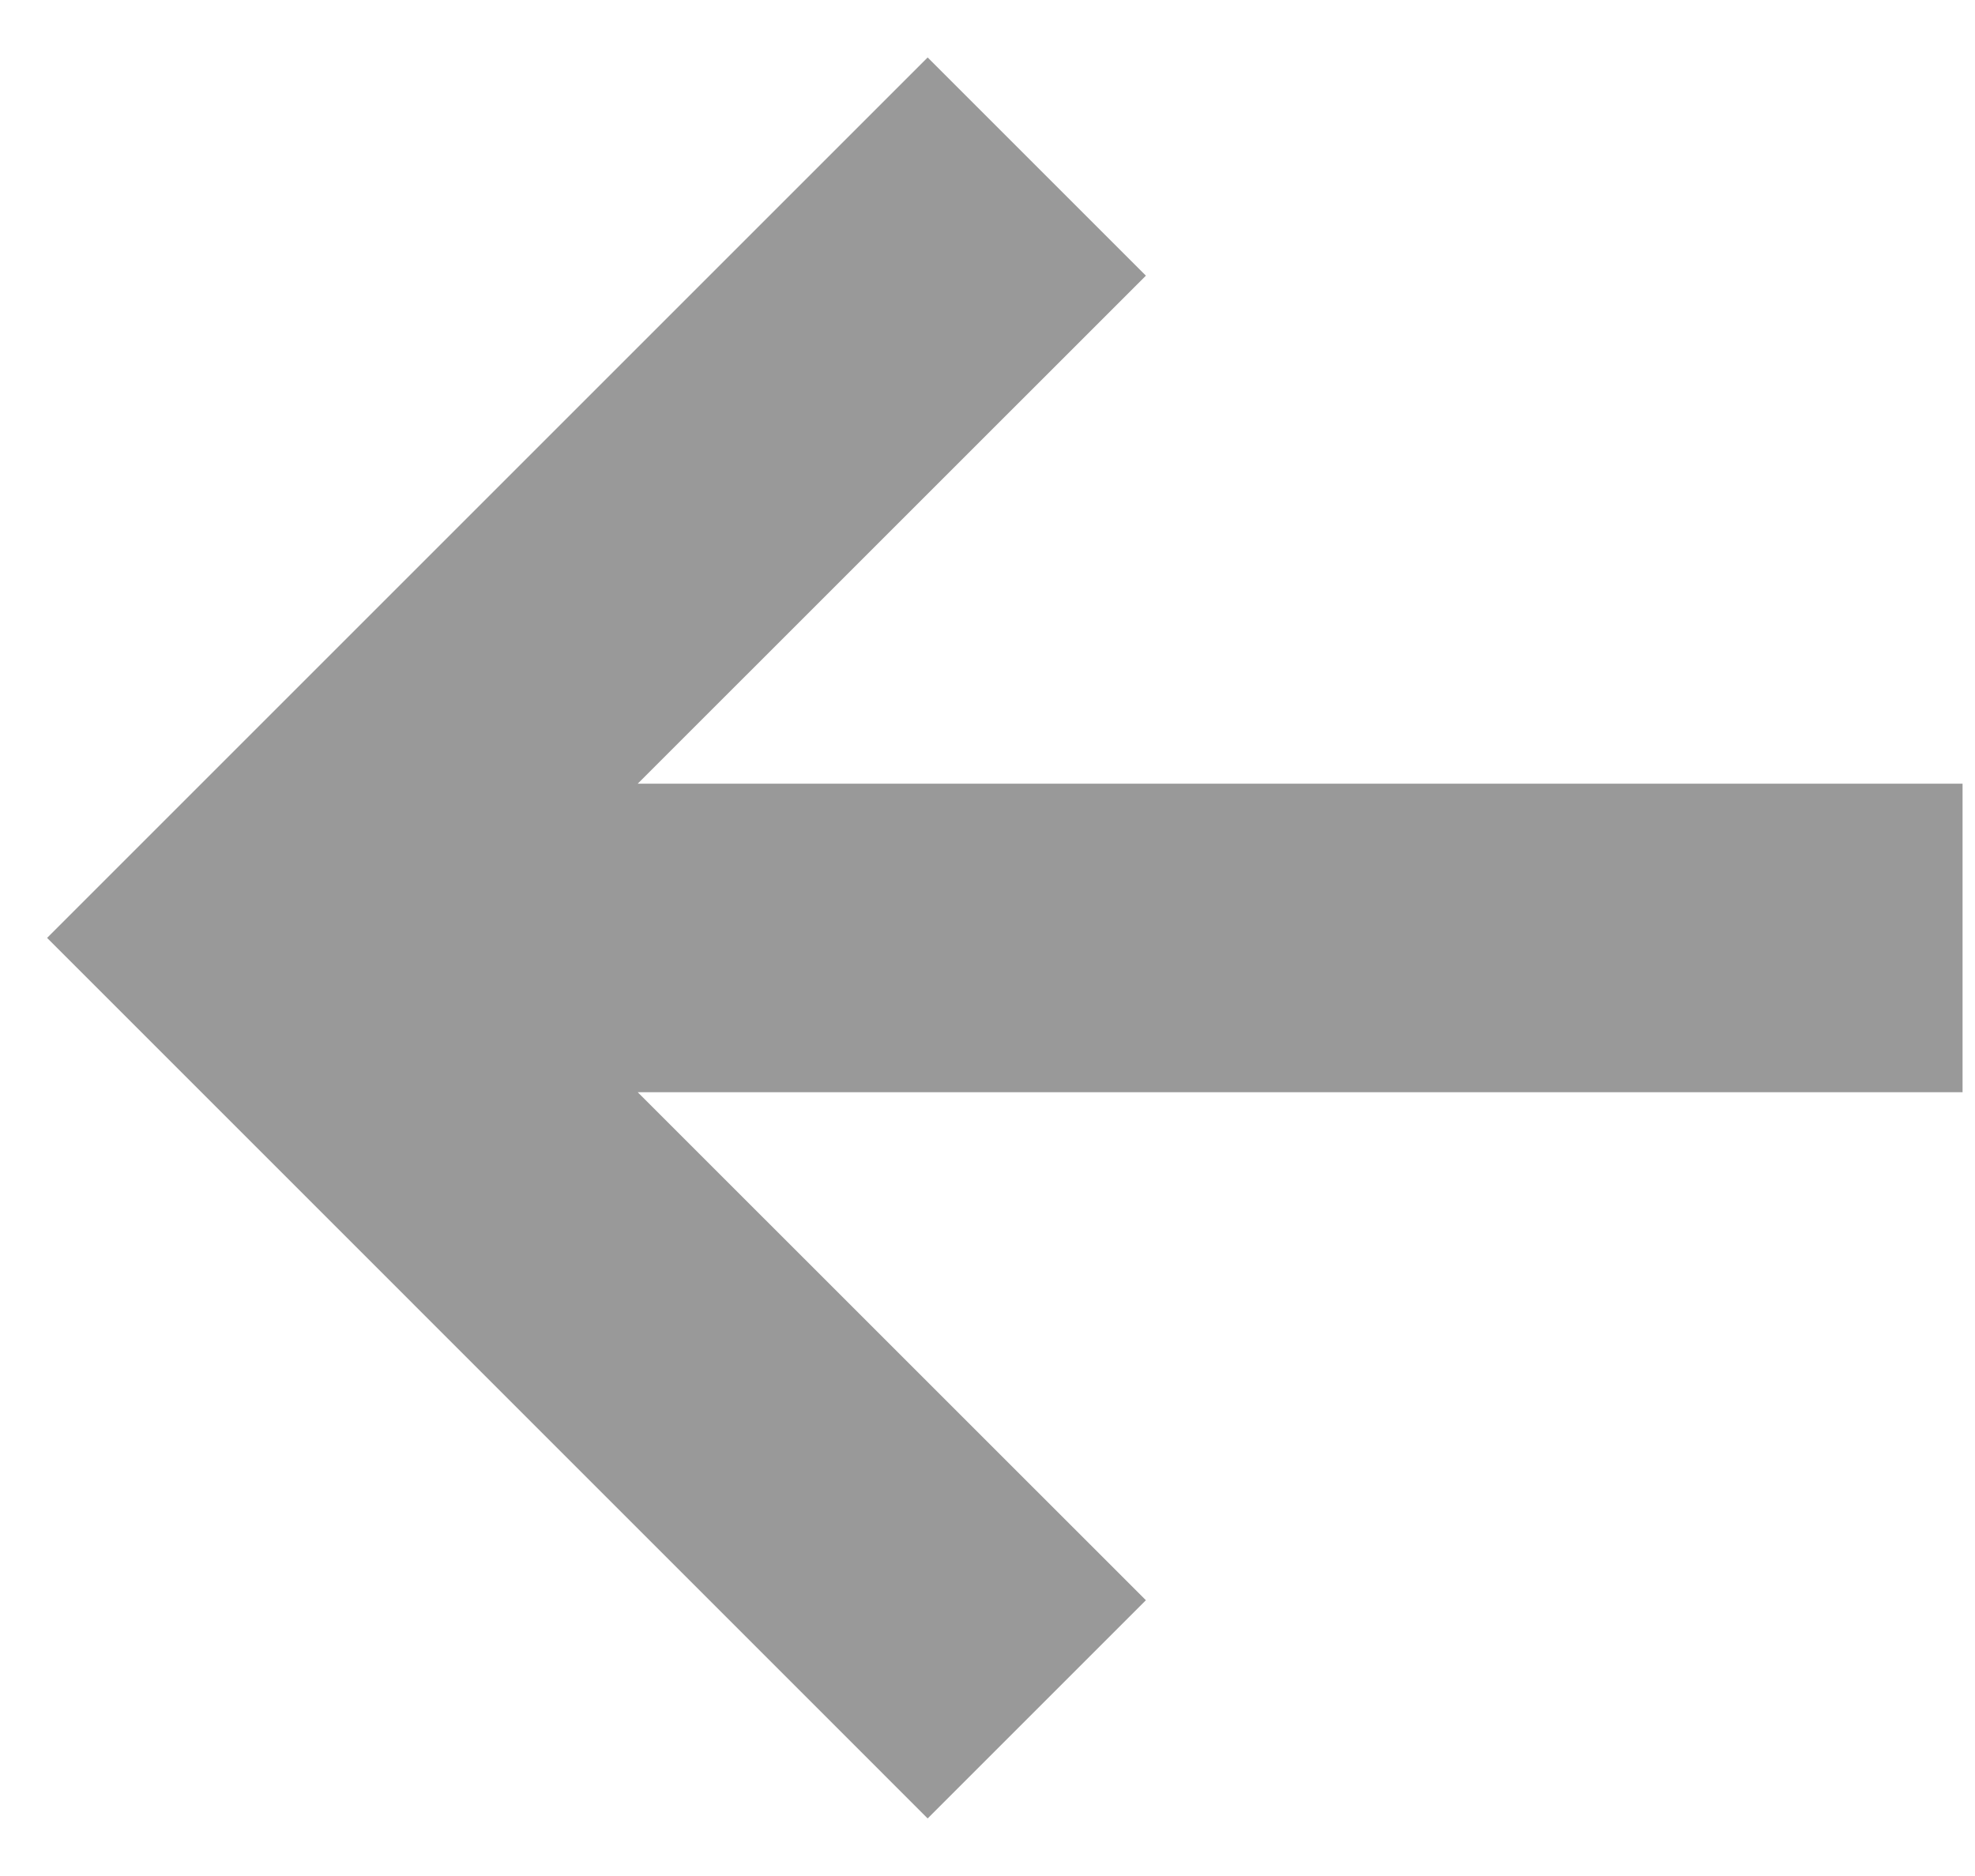
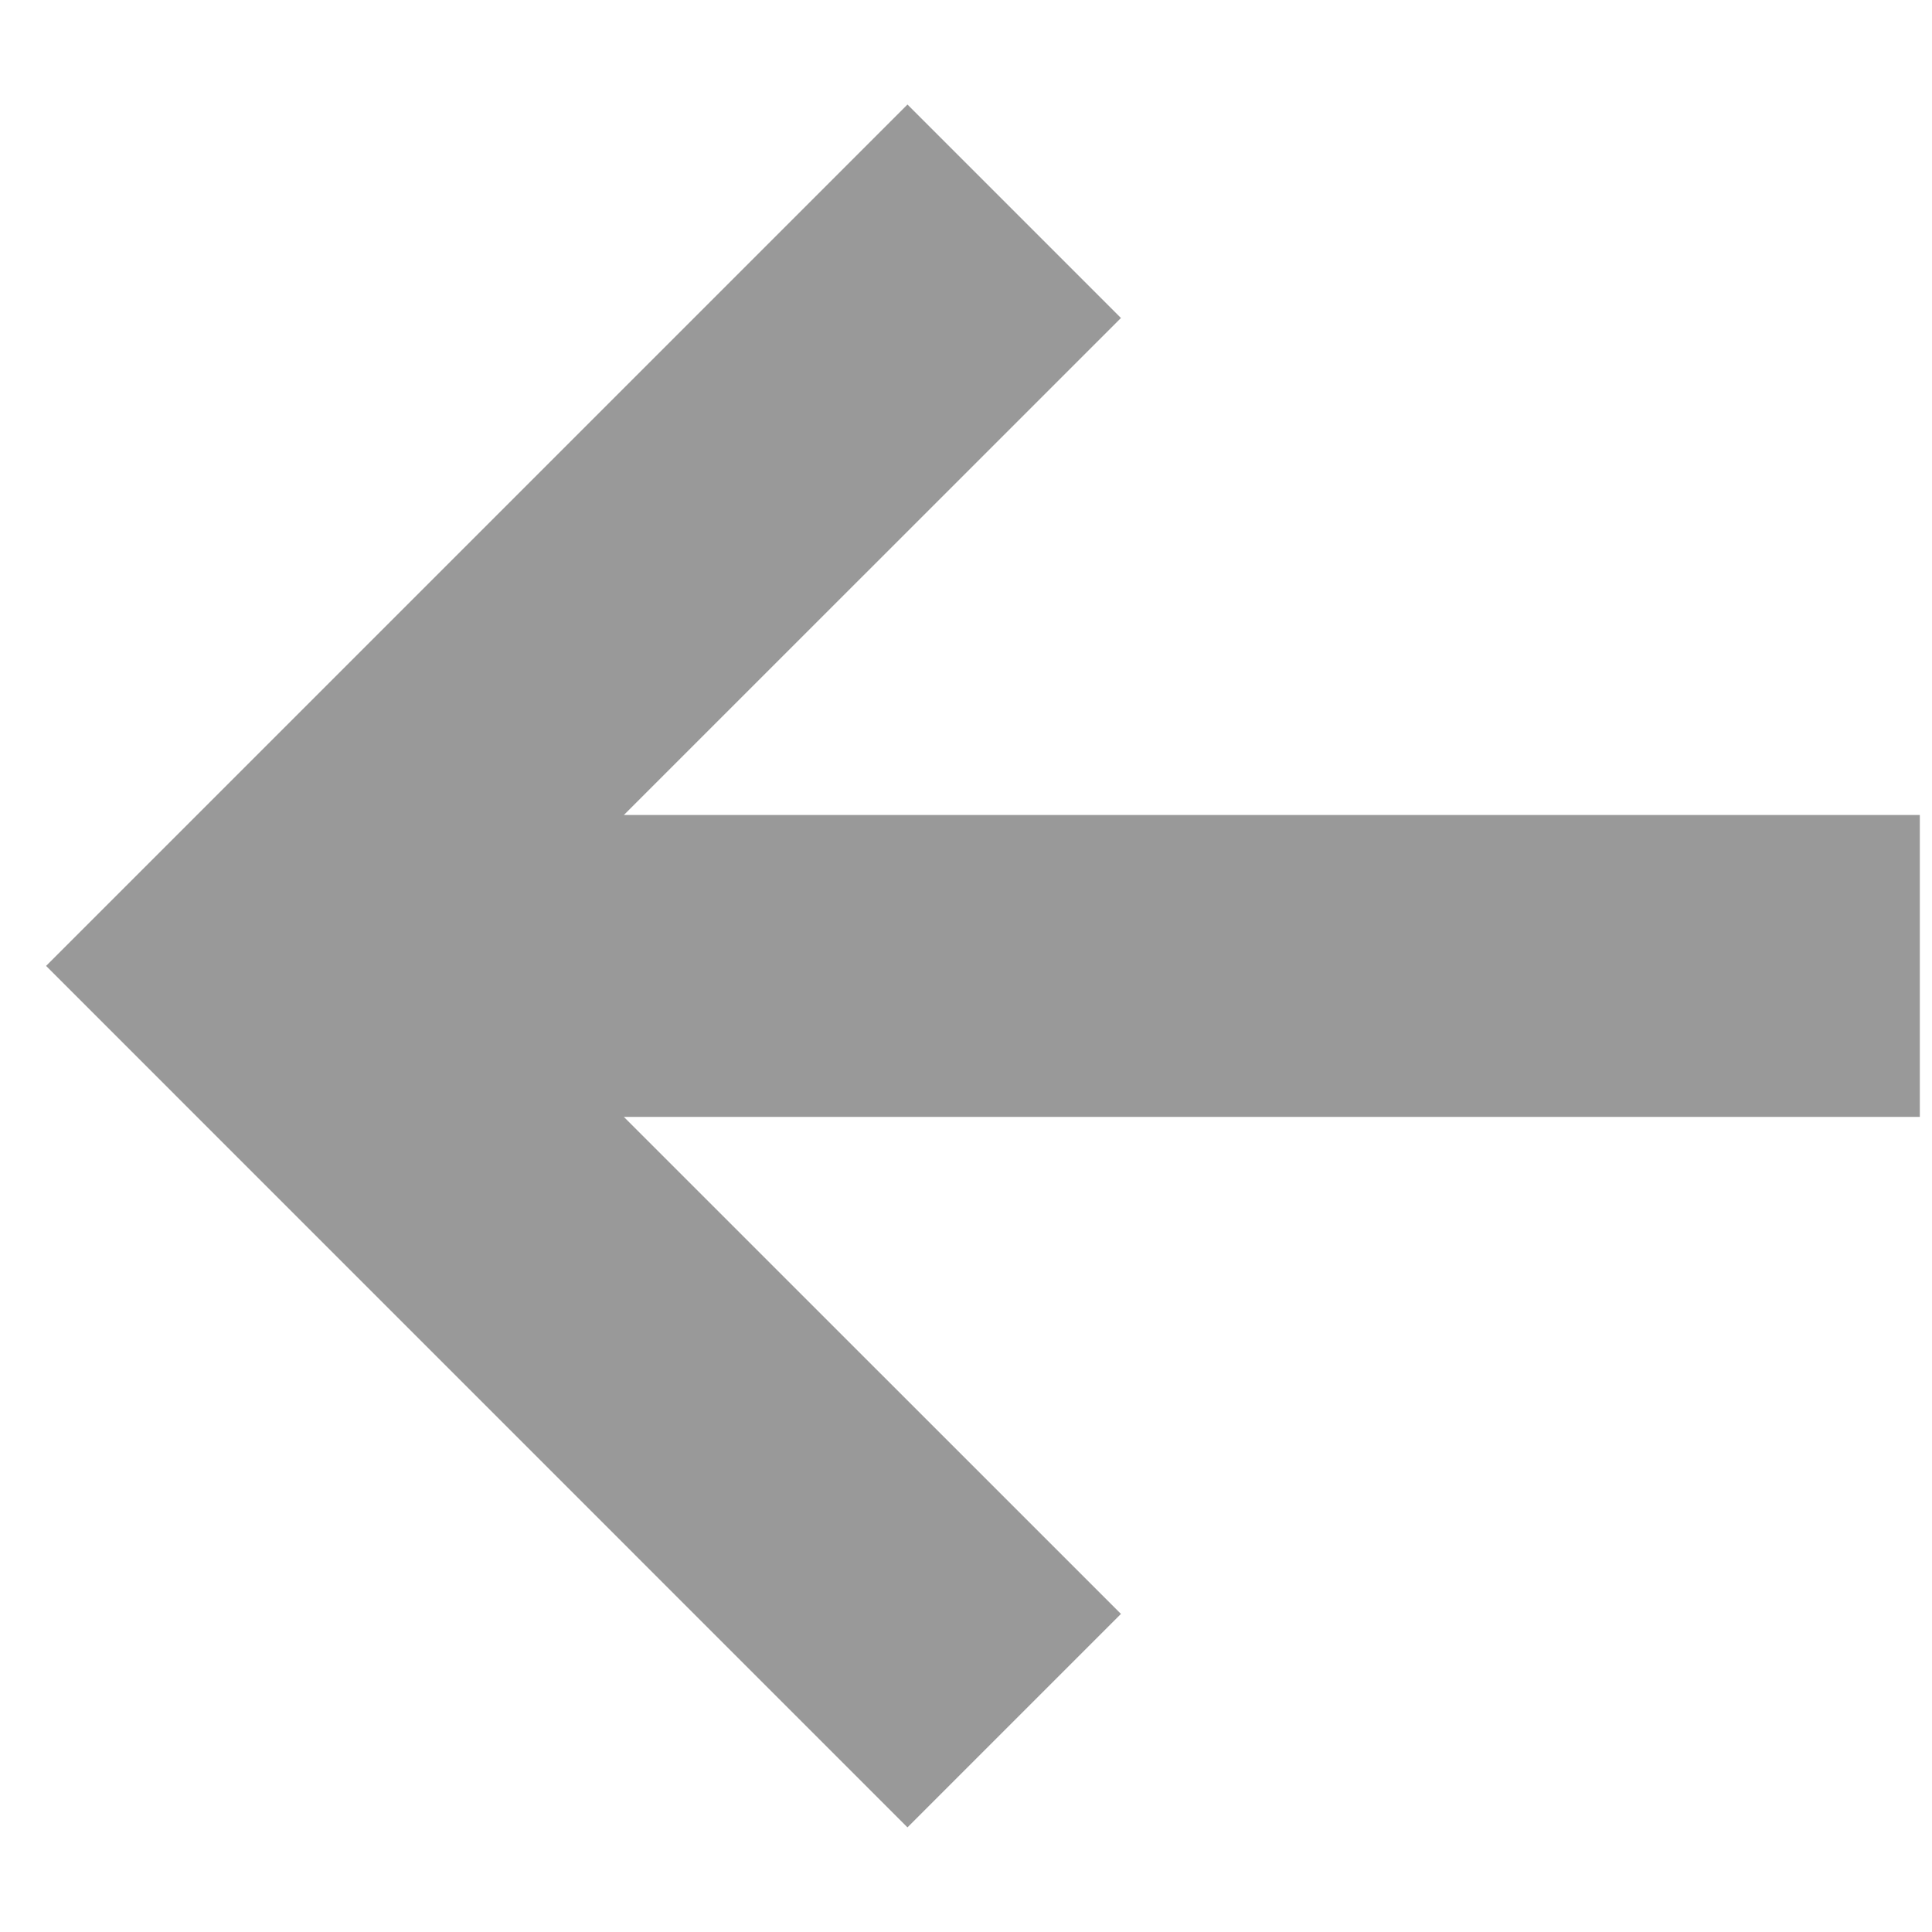
- <svg xmlns="http://www.w3.org/2000/svg" viewBox="0 0 20 19">
+ <svg xmlns="http://www.w3.org/2000/svg" width="100" height="100" viewBox="0 0 20 19" fill="none">
  <path fill-rule="evenodd" clip-rule="evenodd" d="M6.458 7.937H19.874V11.062H6.458L11.604 16.207L9.394 18.417L0.477 9.499L9.394 0.582L11.604 2.792L6.458 7.937Z" fill="#999999" />
</svg>
